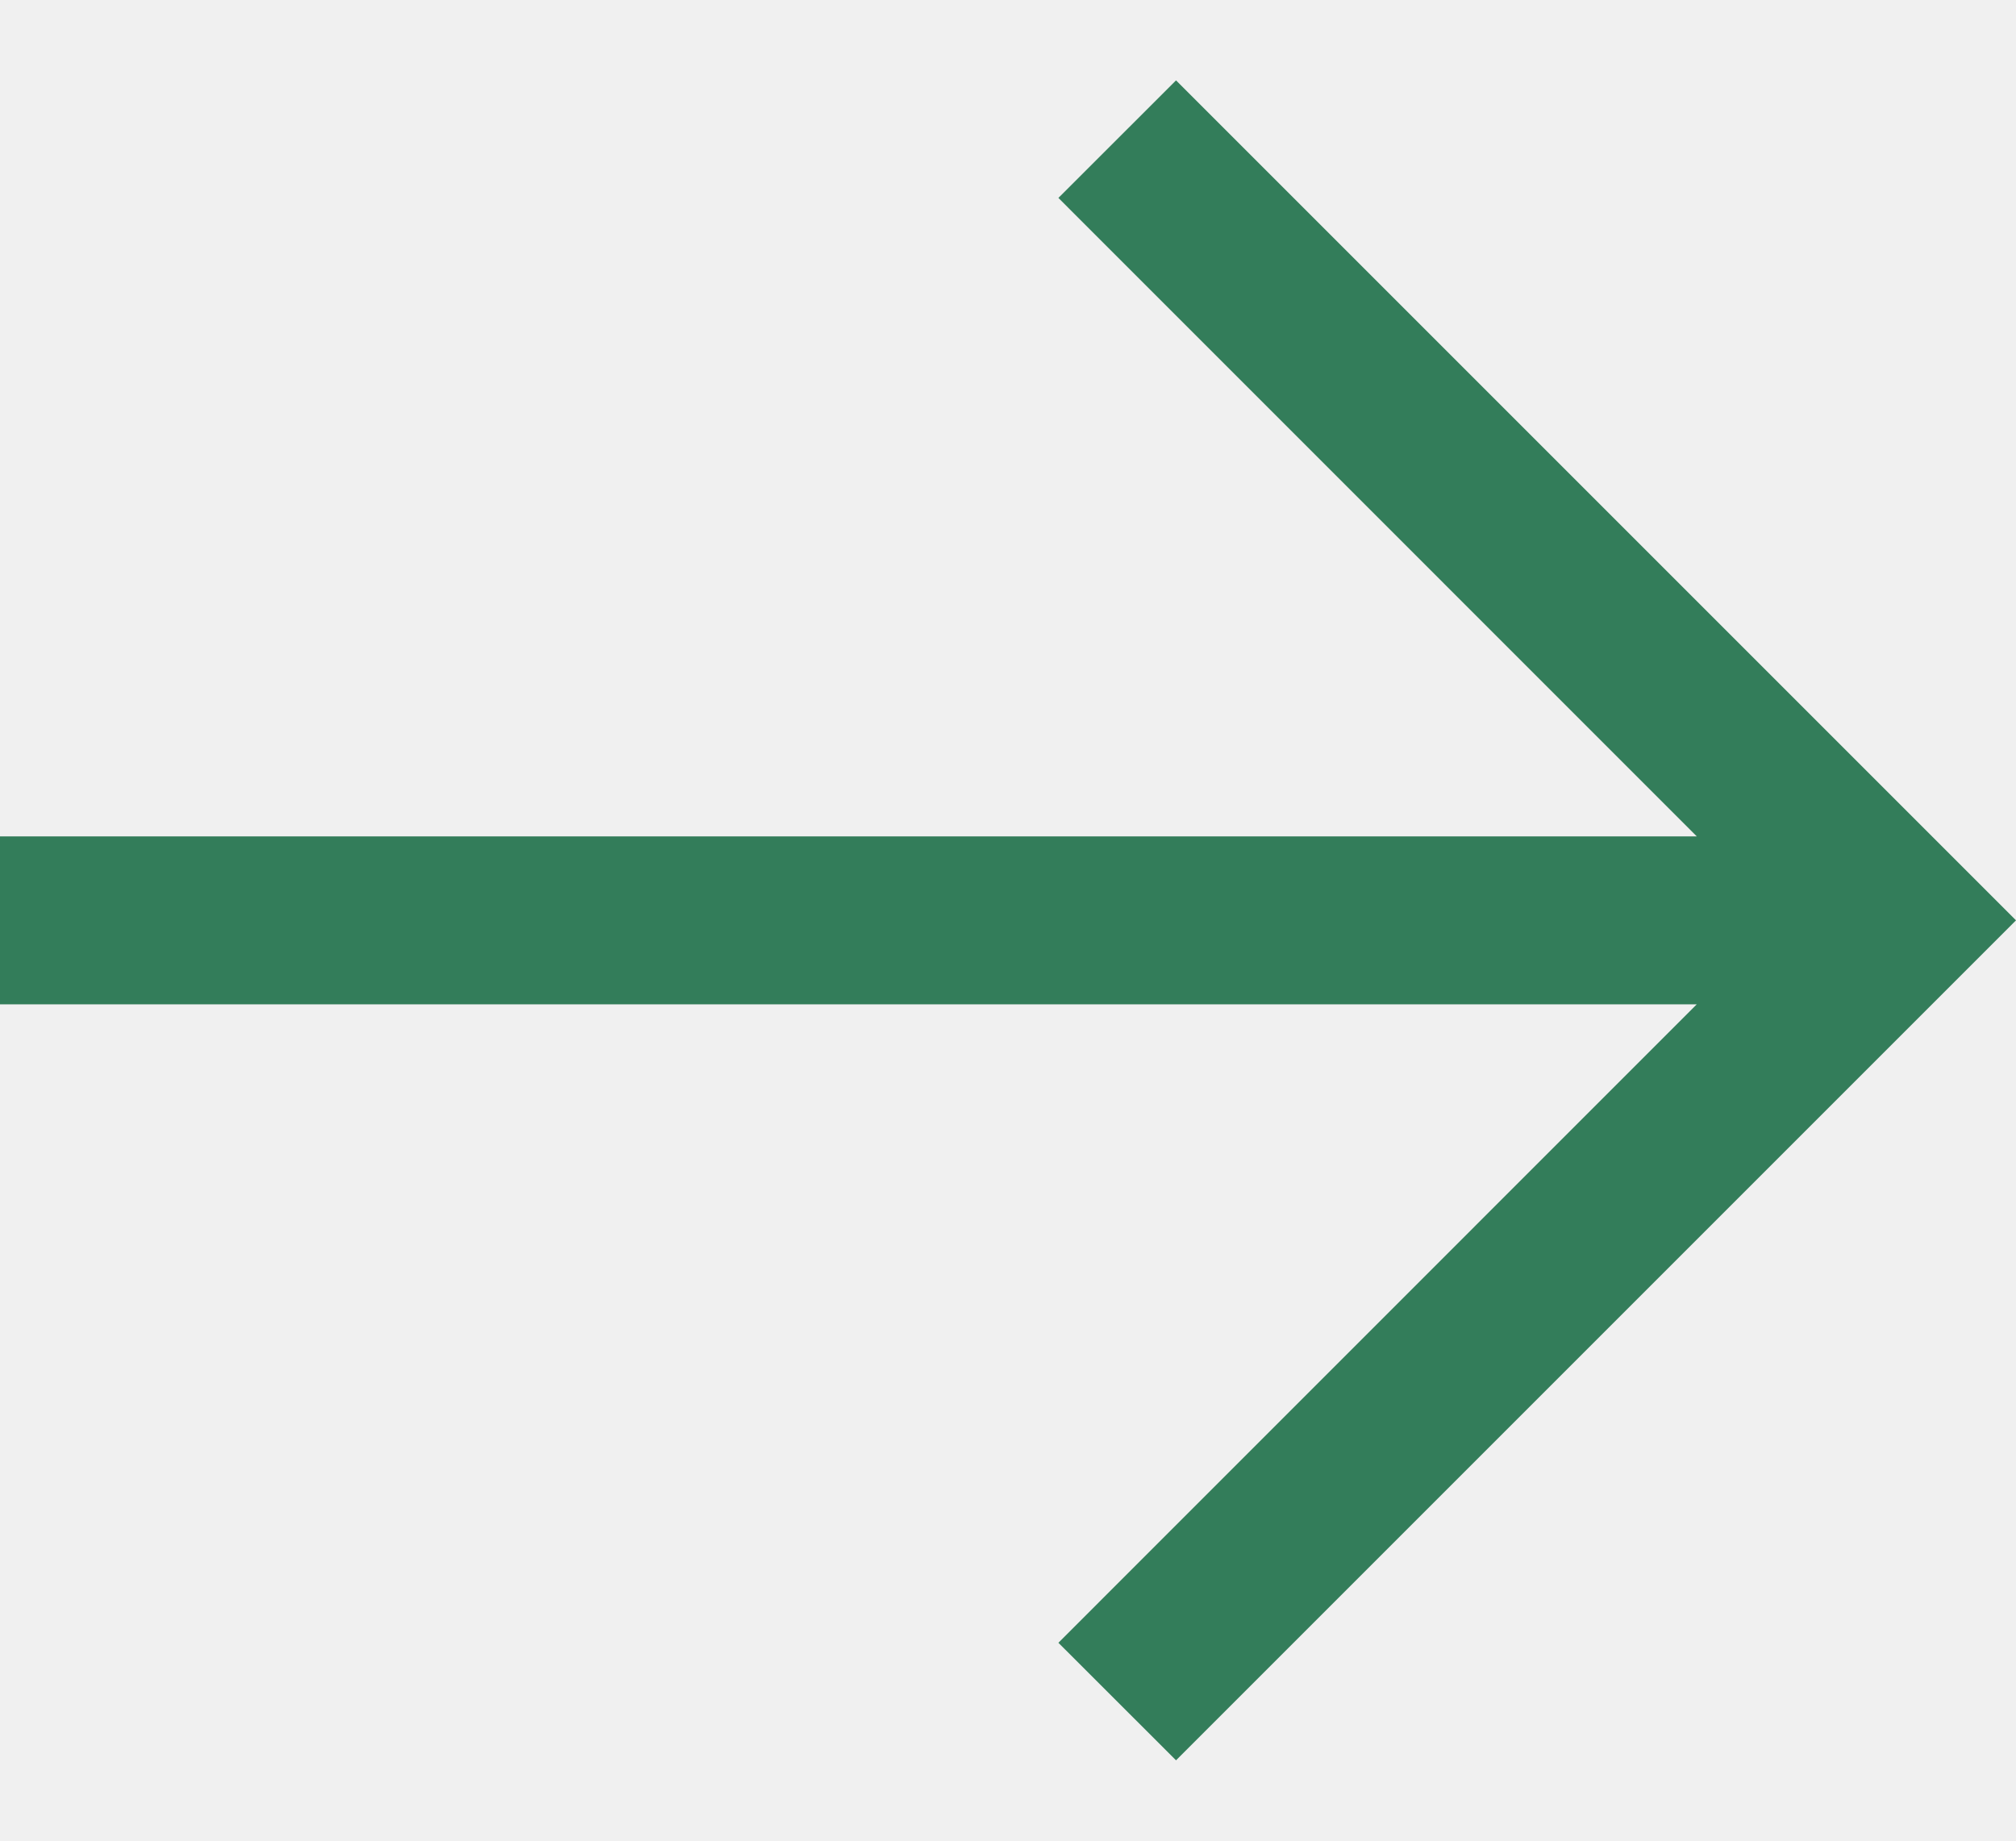
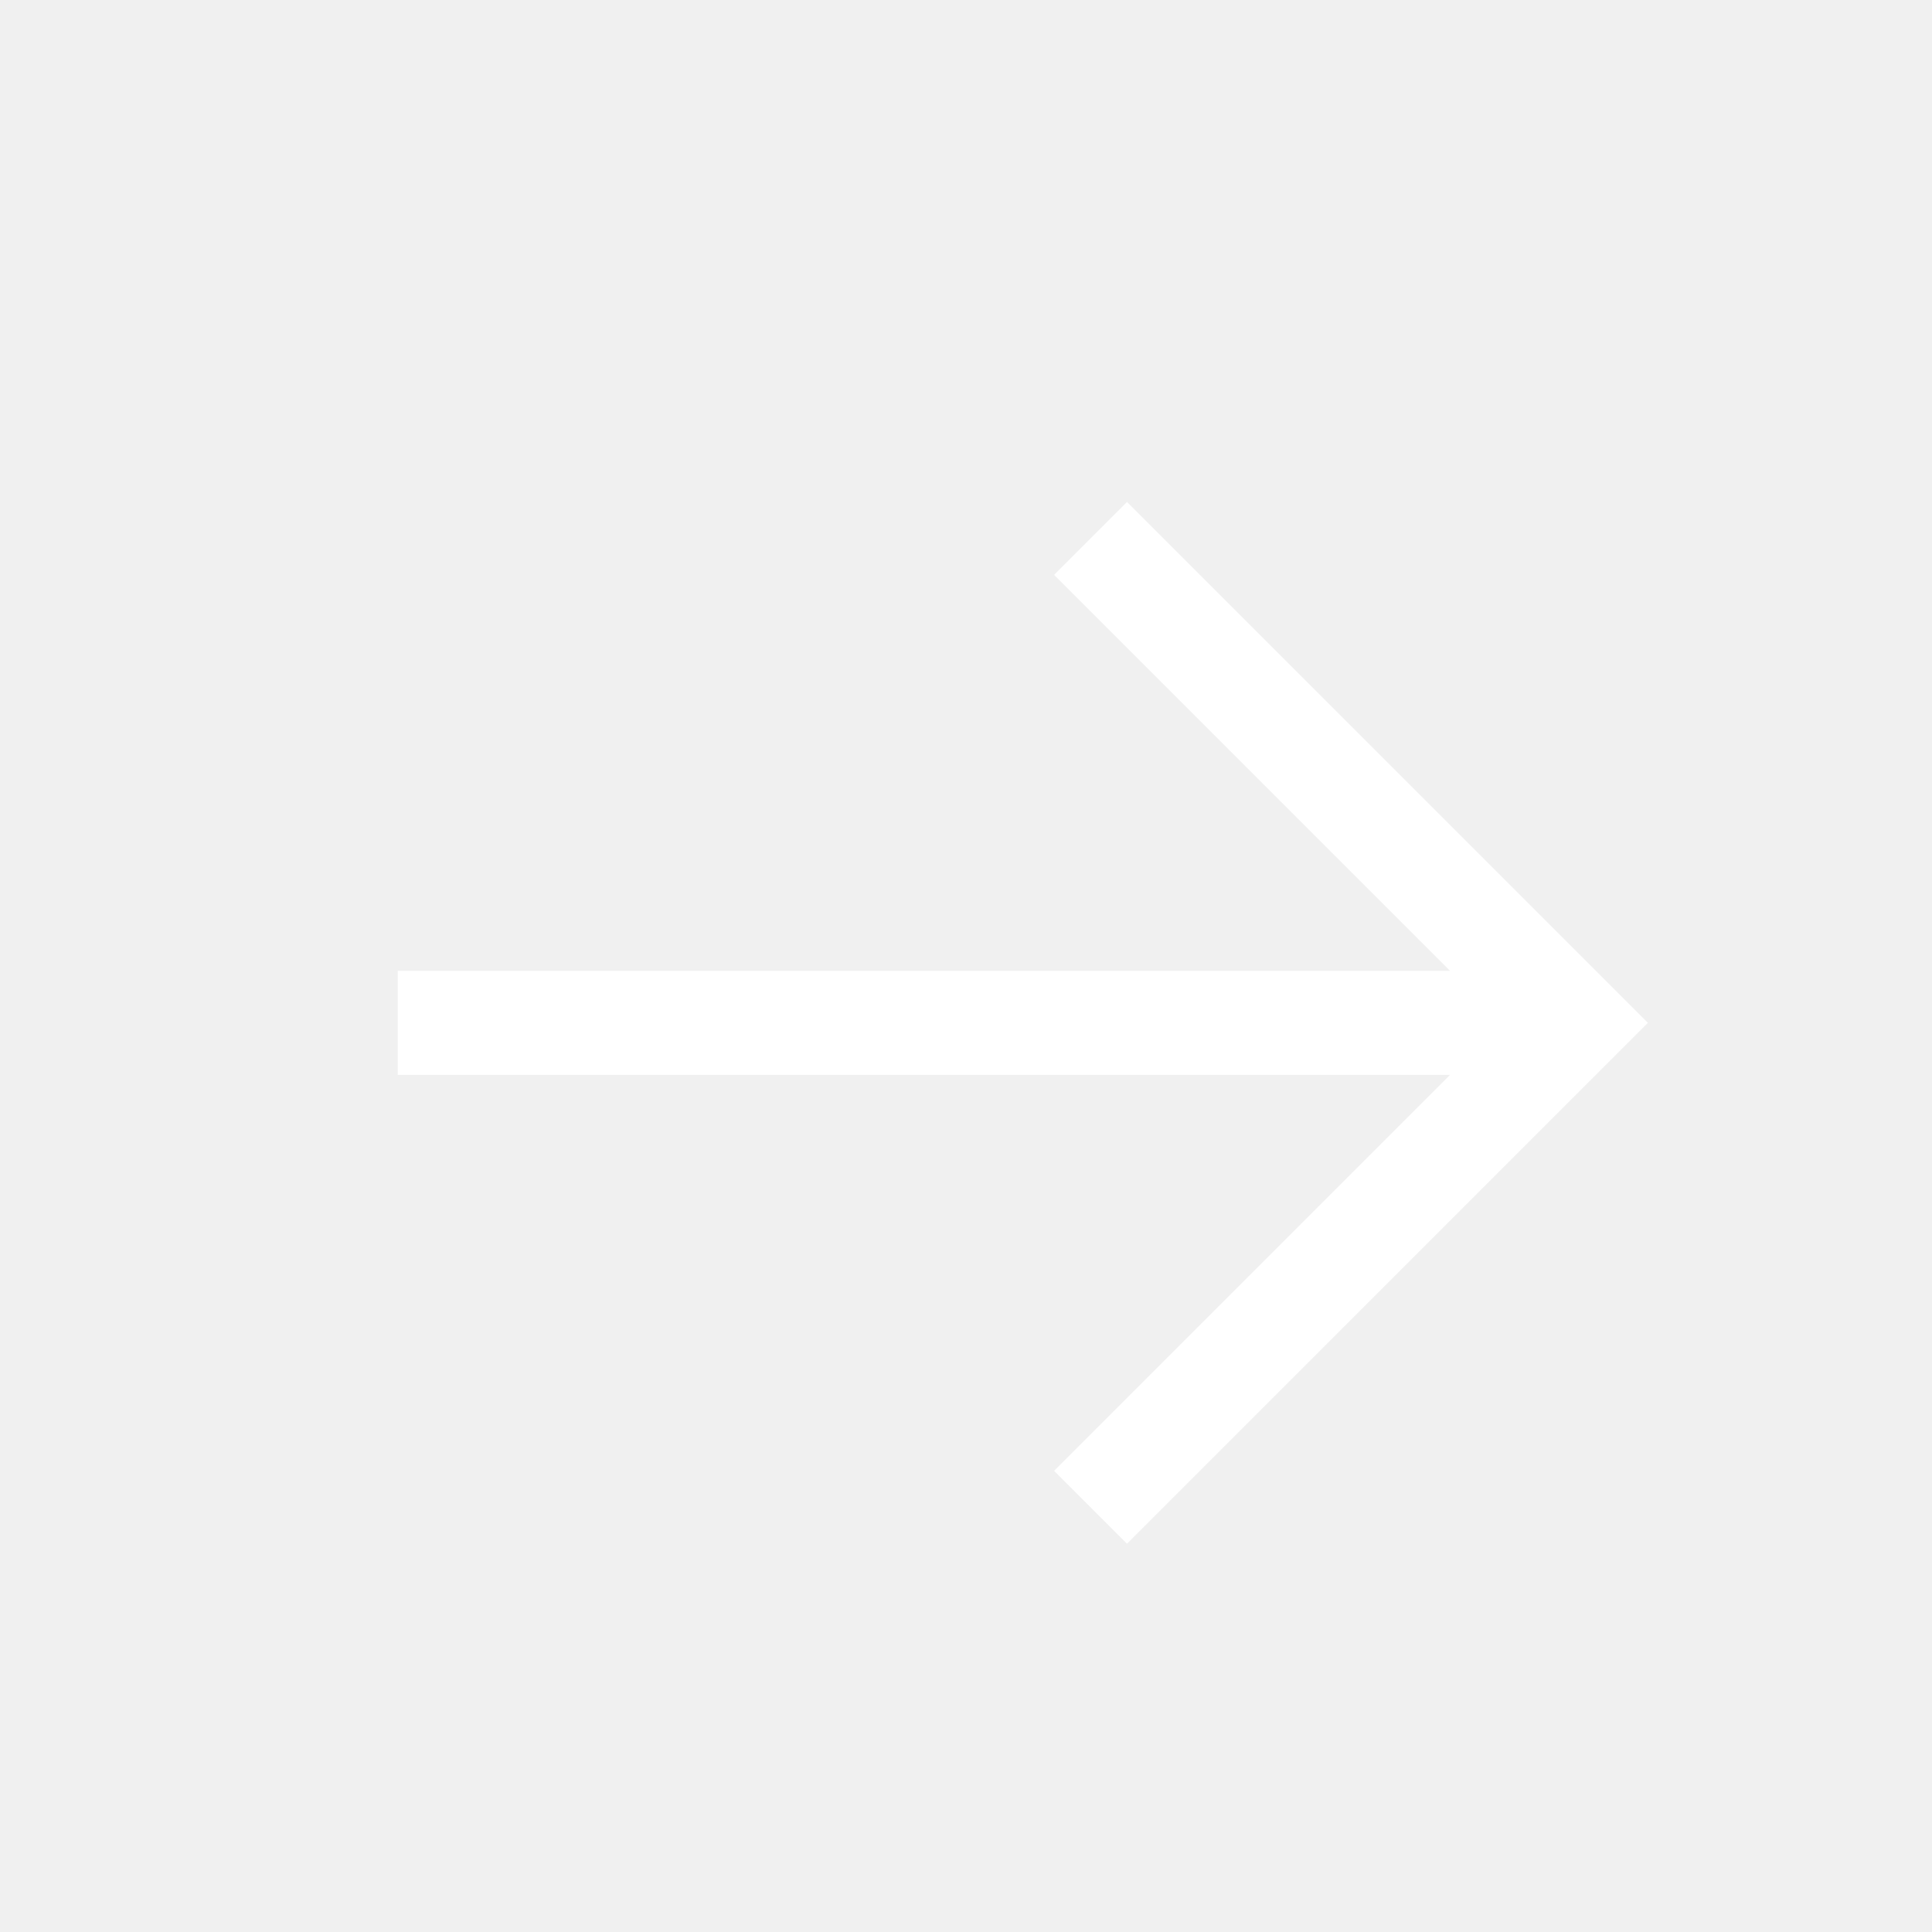
- <svg xmlns="http://www.w3.org/2000/svg" width="23" height="21" viewBox="0 0 23 21" fill="none">
-   <path d="M13.417 20.083L12.075 18.742L19.358 11.458H0V9.542H19.358L12.075 2.258L13.417 0.917L23 10.5L13.417 20.083Z" fill="#337D5A" />
+ <svg xmlns="http://www.w3.org/2000/svg" width="34" height="34" viewBox="0 0 34 34" fill="none">
+   <path d="M19.833 8.834L18.55 10.117L25.517 17.084H7V18.917H25.517L18.55 25.884L19.833 27.167L29 18L19.833 8.834Z" fill="white" />
</svg>
